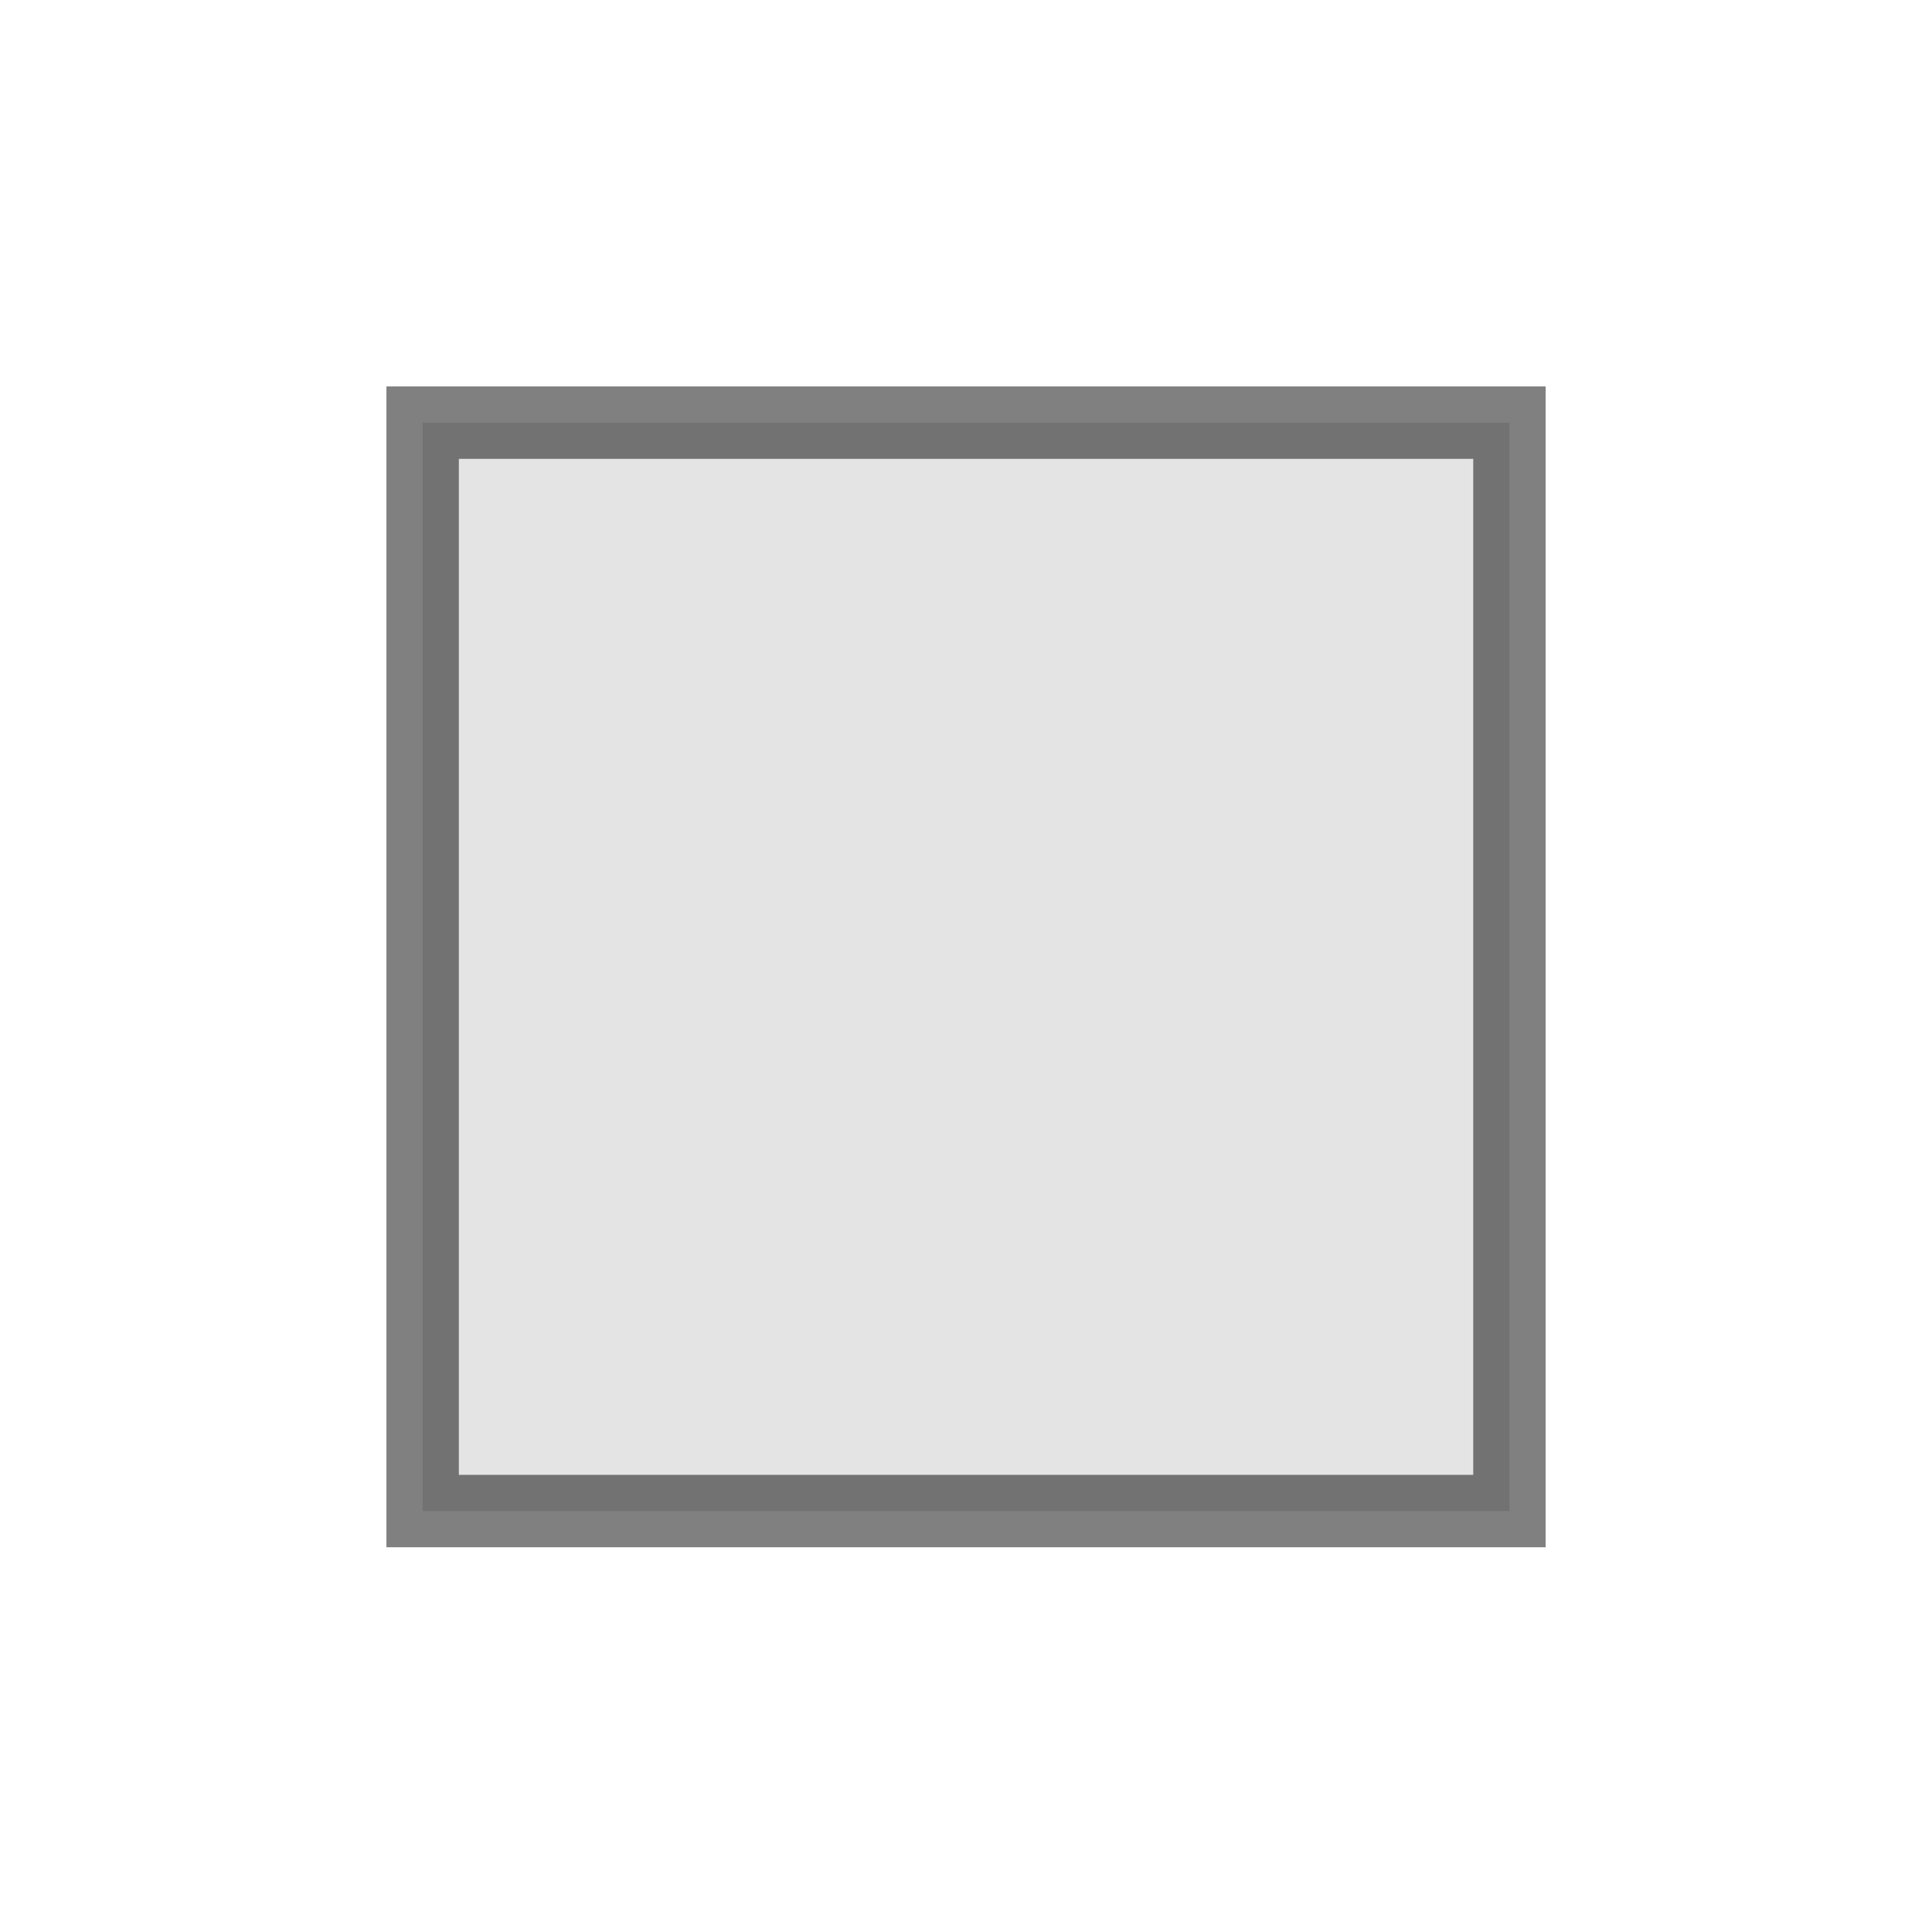
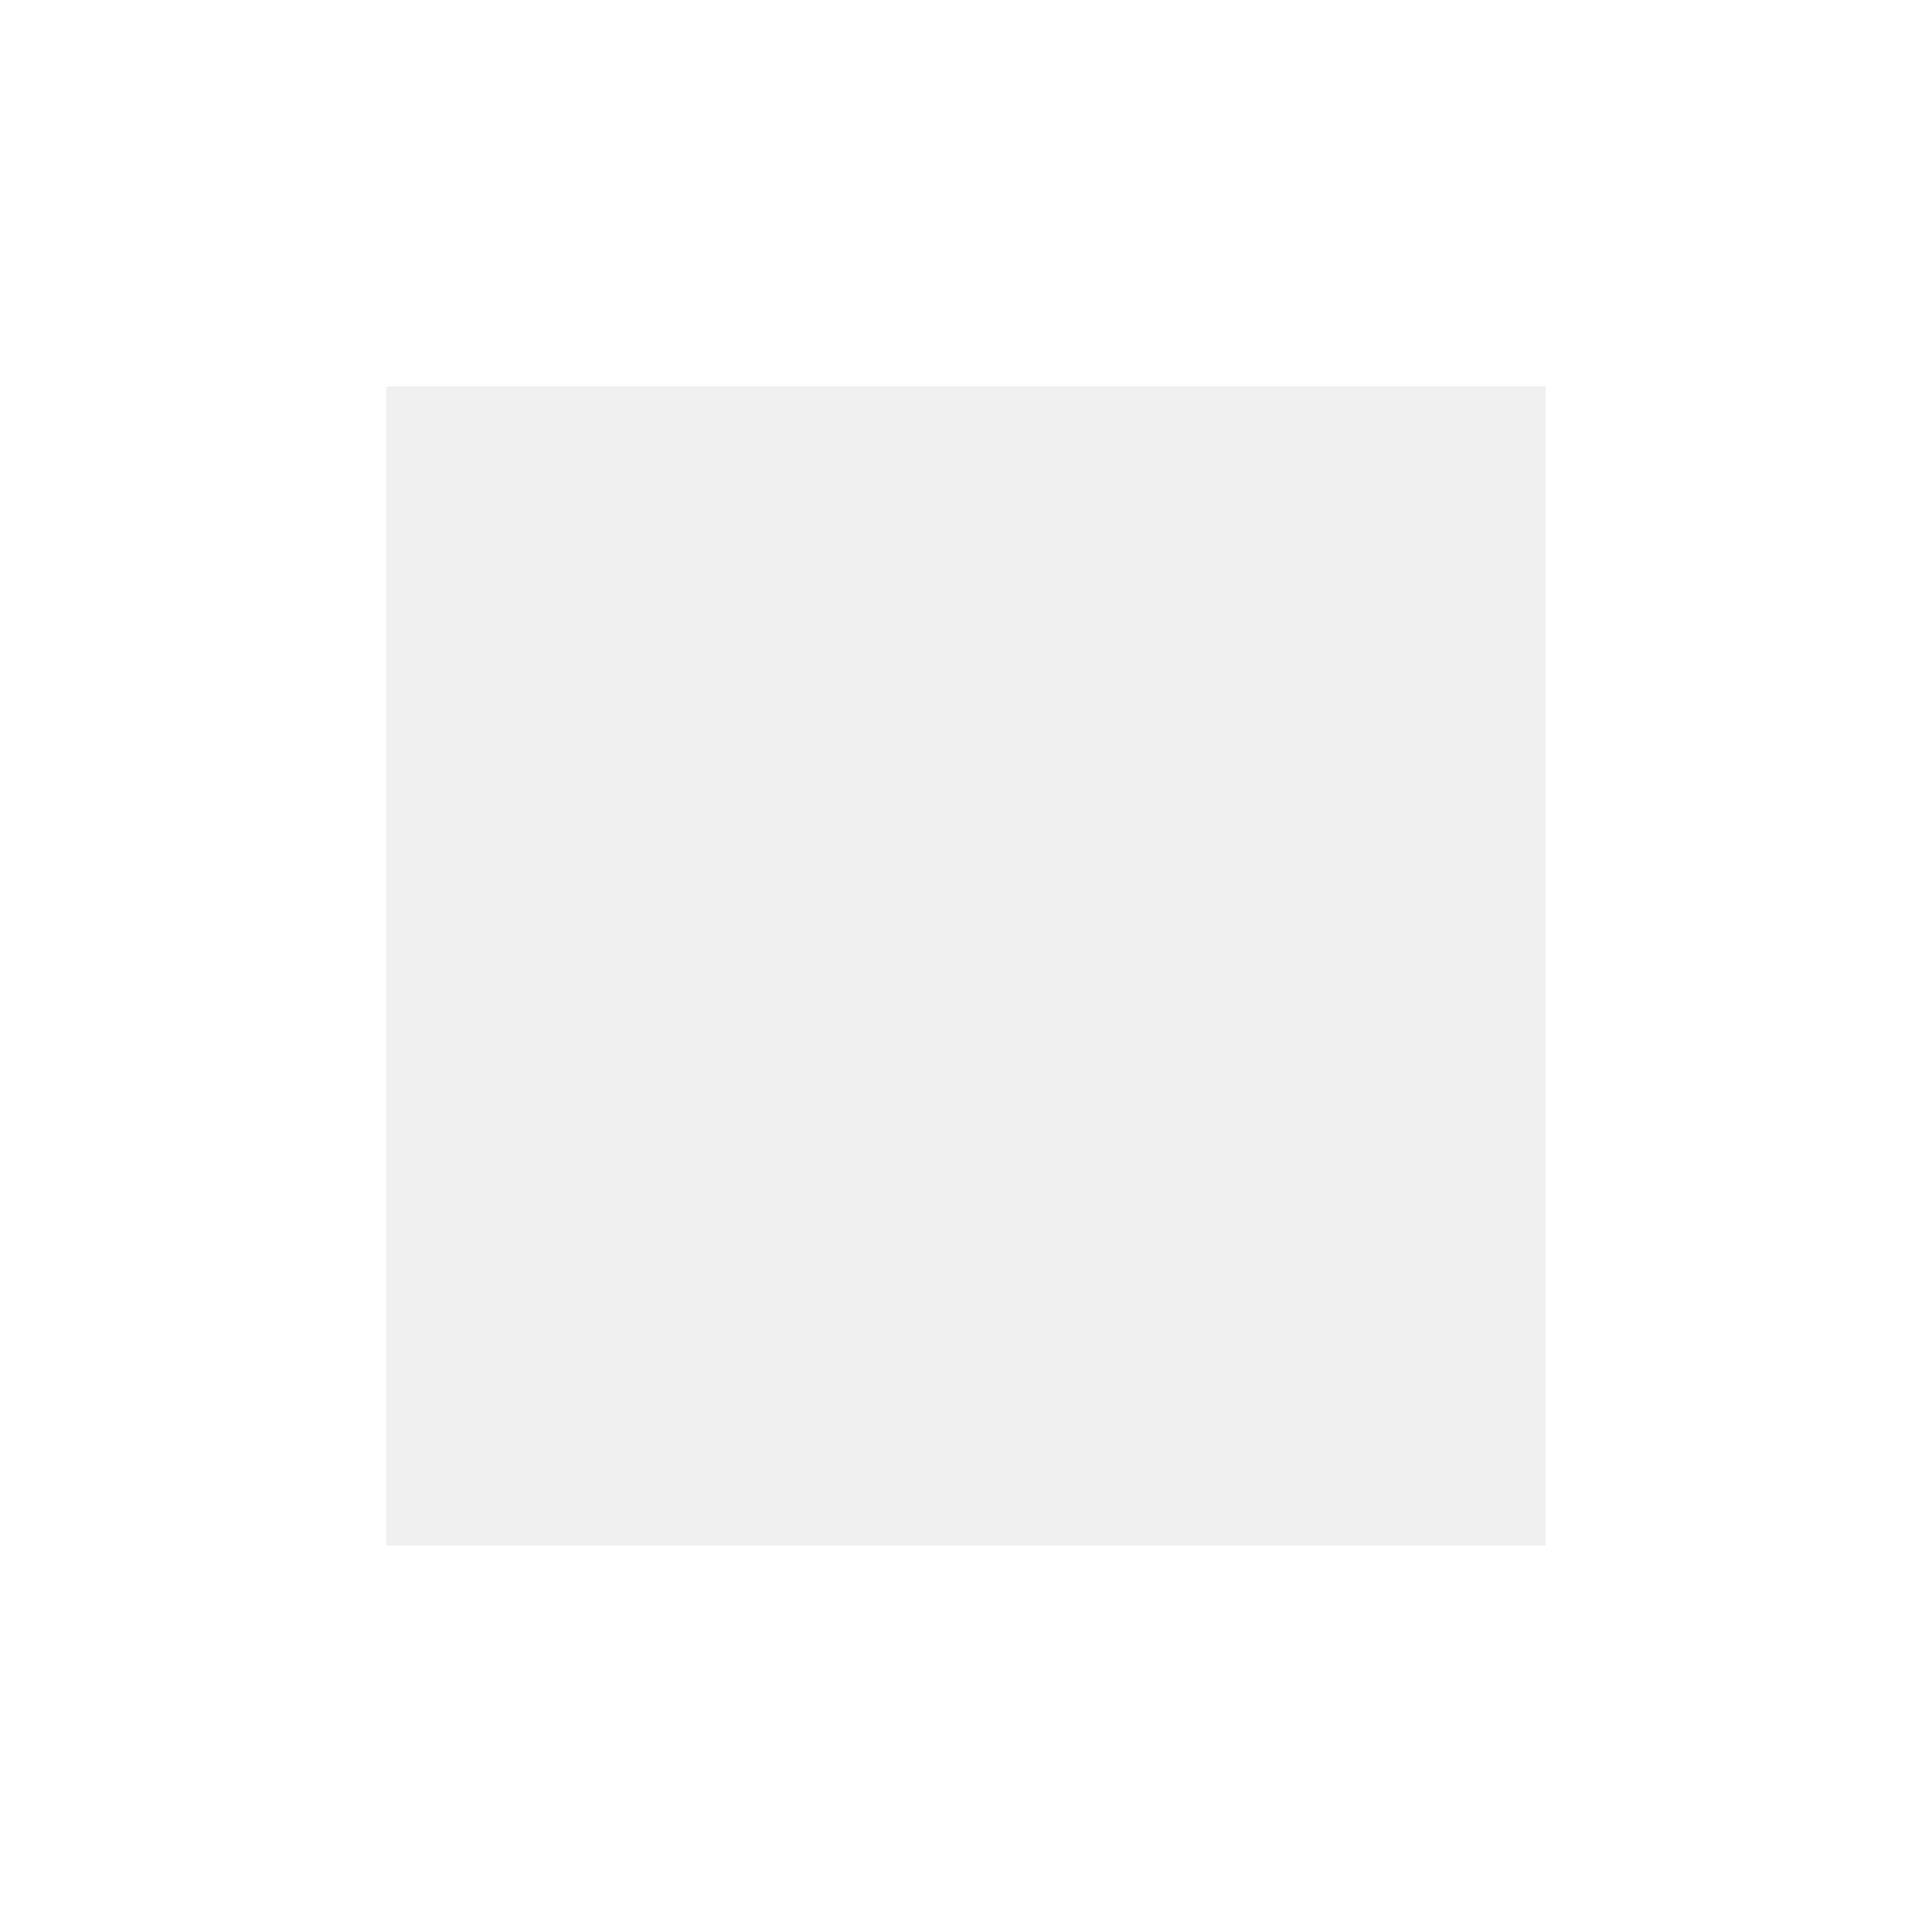
<svg xmlns="http://www.w3.org/2000/svg" xmlns:xlink="http://www.w3.org/1999/xlink" width="25" height="25" id="svg2" version="1.0">
  <defs id="defs4">
    <linearGradient id="linearGradient3240">
      <stop style="stop-color:#ffffff;stop-opacity:1;" offset="0" id="stop3242" />
      <stop style="stop-color:#000000;stop-opacity:1;" offset="1" id="stop3244" />
    </linearGradient>
    <linearGradient id="linearGradient3168">
      <stop style="stop-color:#000000;stop-opacity:1;" offset="0" id="stop3170" />
      <stop style="stop-color:#ffffff;stop-opacity:1;" offset="1" id="stop3172" />
    </linearGradient>
    <linearGradient id="linearGradient4535">
      <stop style="stop-color:#ffecb9;stop-opacity:1;" offset="0" id="stop4537" />
      <stop style="stop-color:#f0af00;stop-opacity:1;" offset="1" id="stop4539" />
    </linearGradient>
    <linearGradient id="linearGradient3924">
      <stop style="stop-color:#f0f0f0;stop-opacity:1;" offset="0" id="stop3926" />
      <stop style="stop-color:#d2d2d2;stop-opacity:1;" offset="1" id="stop3928" />
    </linearGradient>
    <linearGradient xlink:href="#linearGradient4535" id="linearGradient4541" x1="16.037" y1="6.957" x2="16.012" y2="16.841" gradientUnits="userSpaceOnUse" gradientTransform="translate(-0.951418,2.9802322e-8)" />
    <linearGradient xlink:href="#linearGradient4535" id="linearGradient3344" gradientUnits="userSpaceOnUse" gradientTransform="translate(-9.054095,3.038462)" x1="10.126" y1="12.145" x2="14.782" y2="16.953" />
  </defs>
  <g id="layer1" transform="translate(0,3)">
-     <rect style="fill:#dcdcdc;fill-opacity:0.784;fill-rule:evenodd;stroke:#000000;stroke-width:0.937;stroke-linecap:square;stroke-miterlimit:4;stroke-opacity:0.498;stroke-dasharray:none" id="rect2396" width="14.063" height="14.084" x="5.469" y="2.469" />
+     <rect style="fill:#f0f0f0;fill-opacity:1;fill-rule:evenodd;stroke:none;stroke-width:0.999;stroke-linecap:square;stroke-miterlimit:4;stroke-dasharray:none;stroke-opacity:0.498" id="rect2396" width="15" height="15" x="5" y="2" />
  </g>
</svg>
